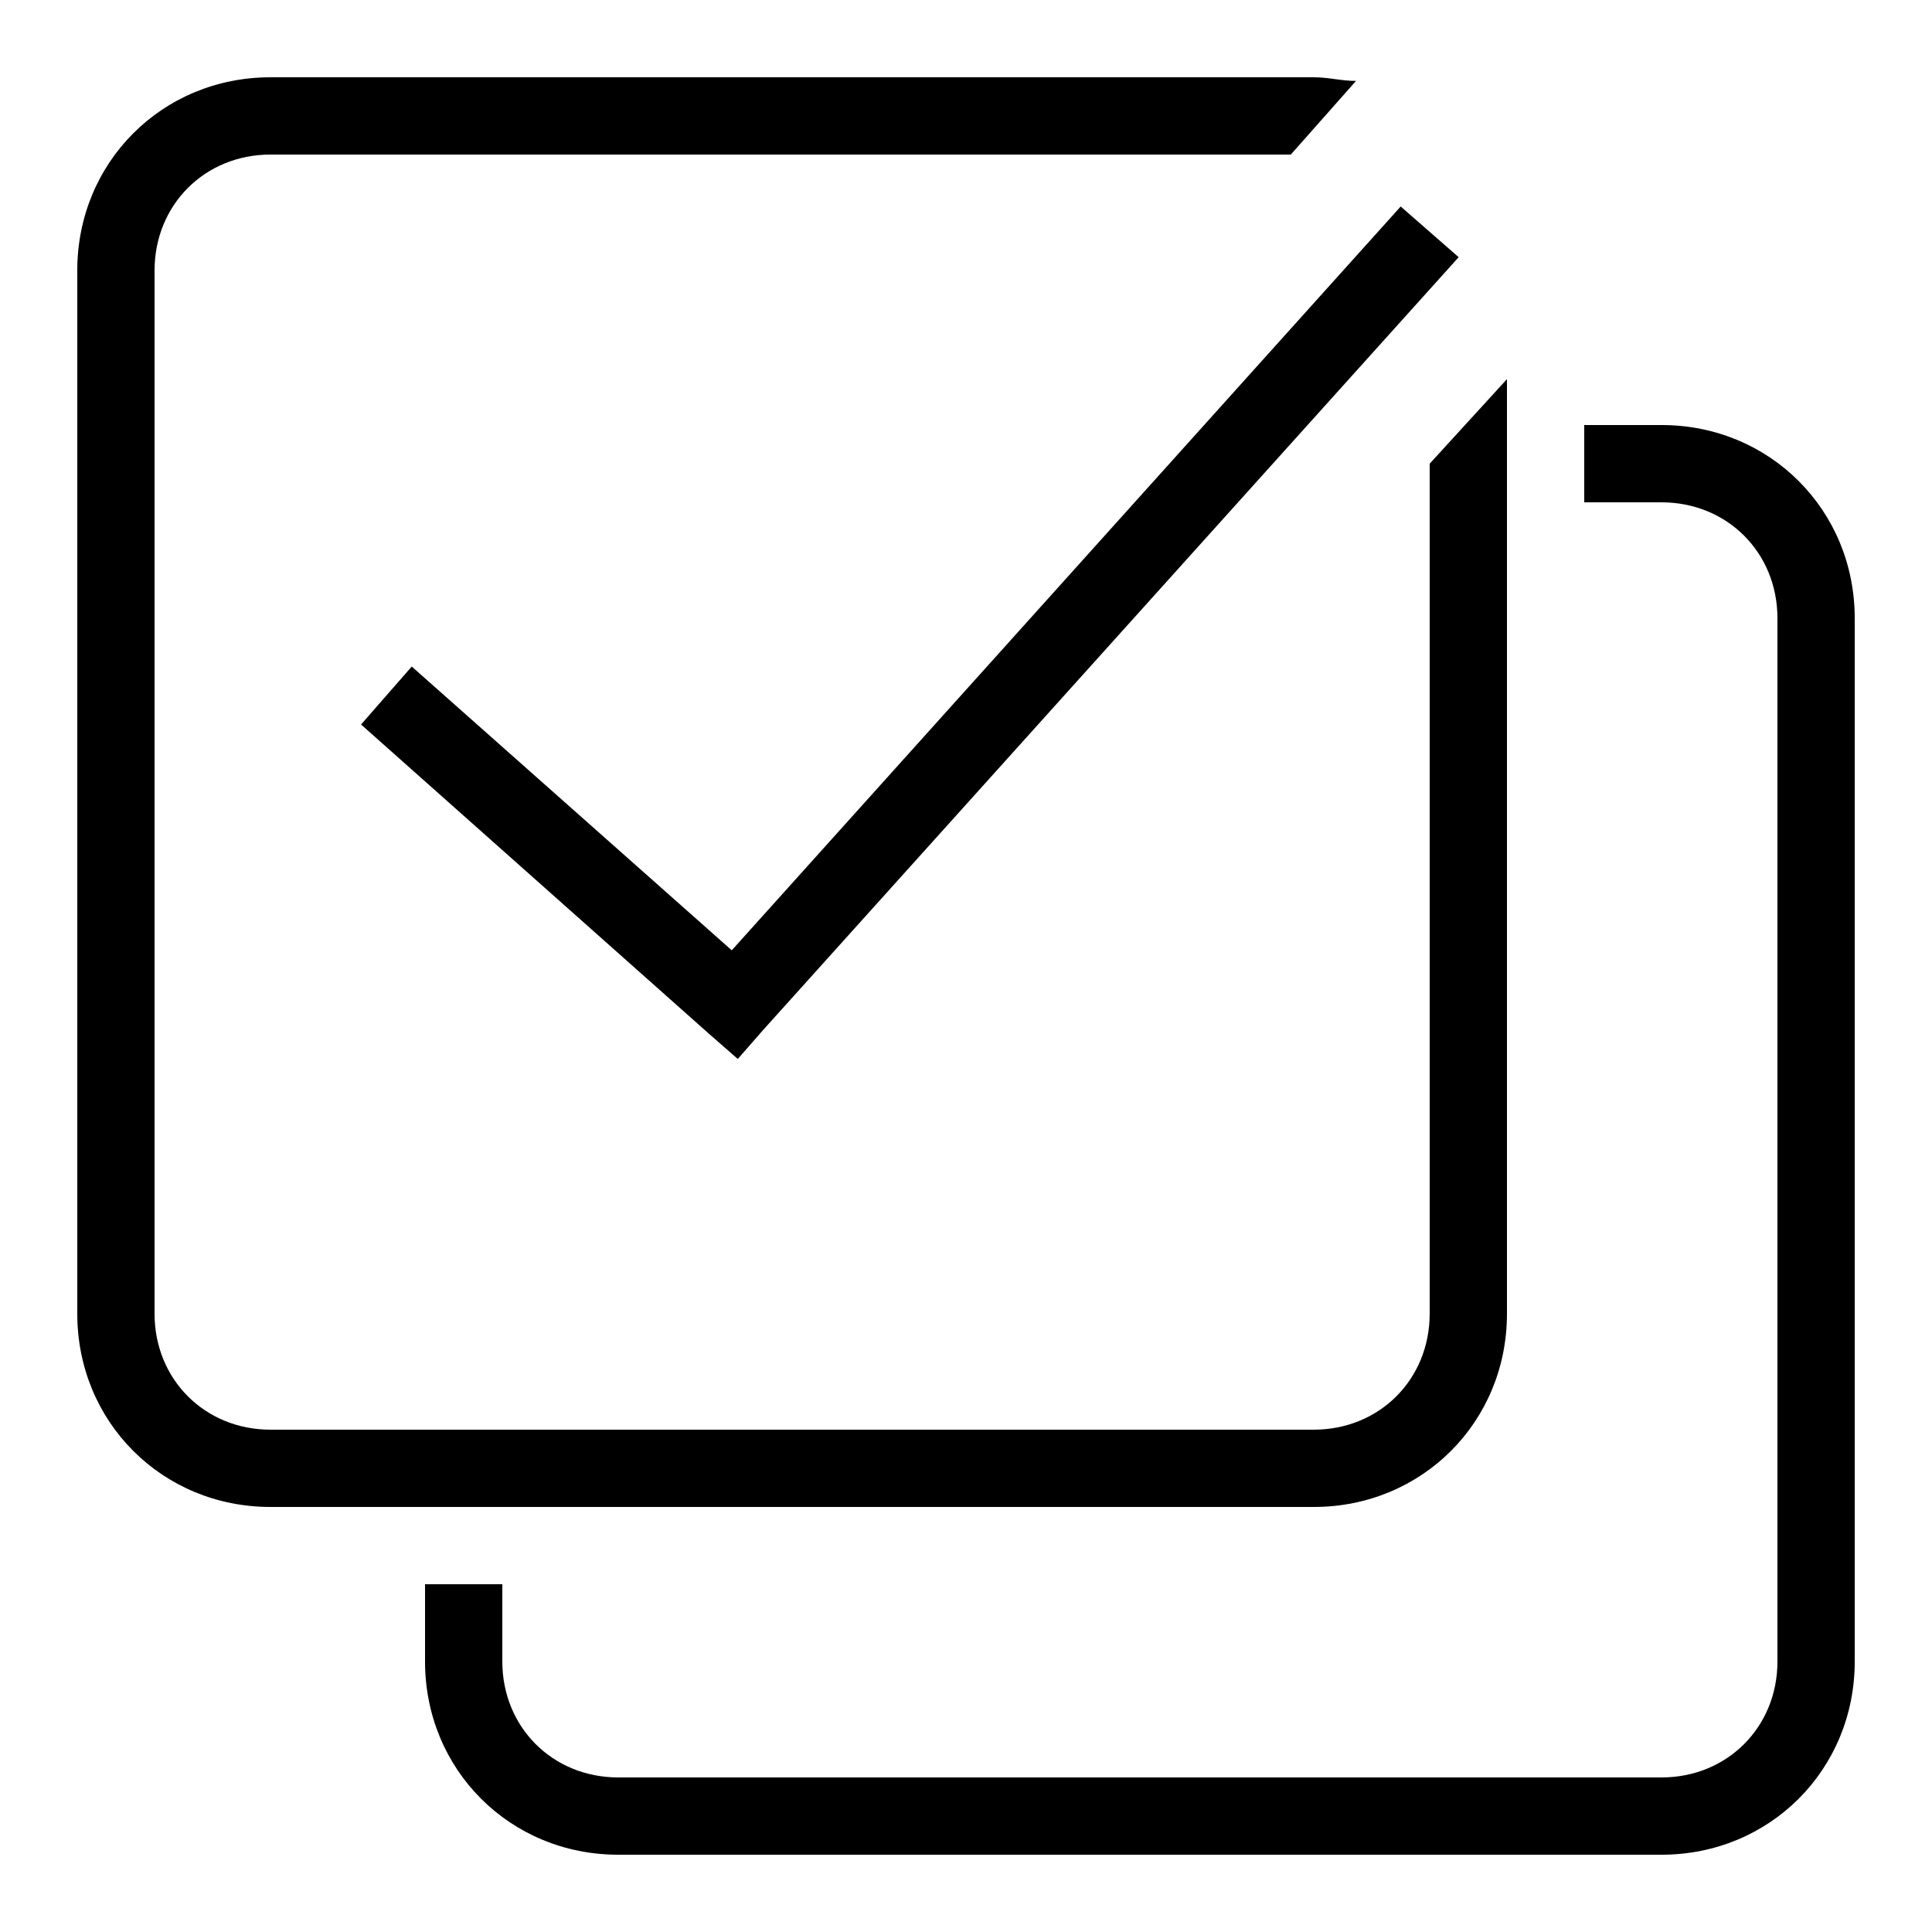
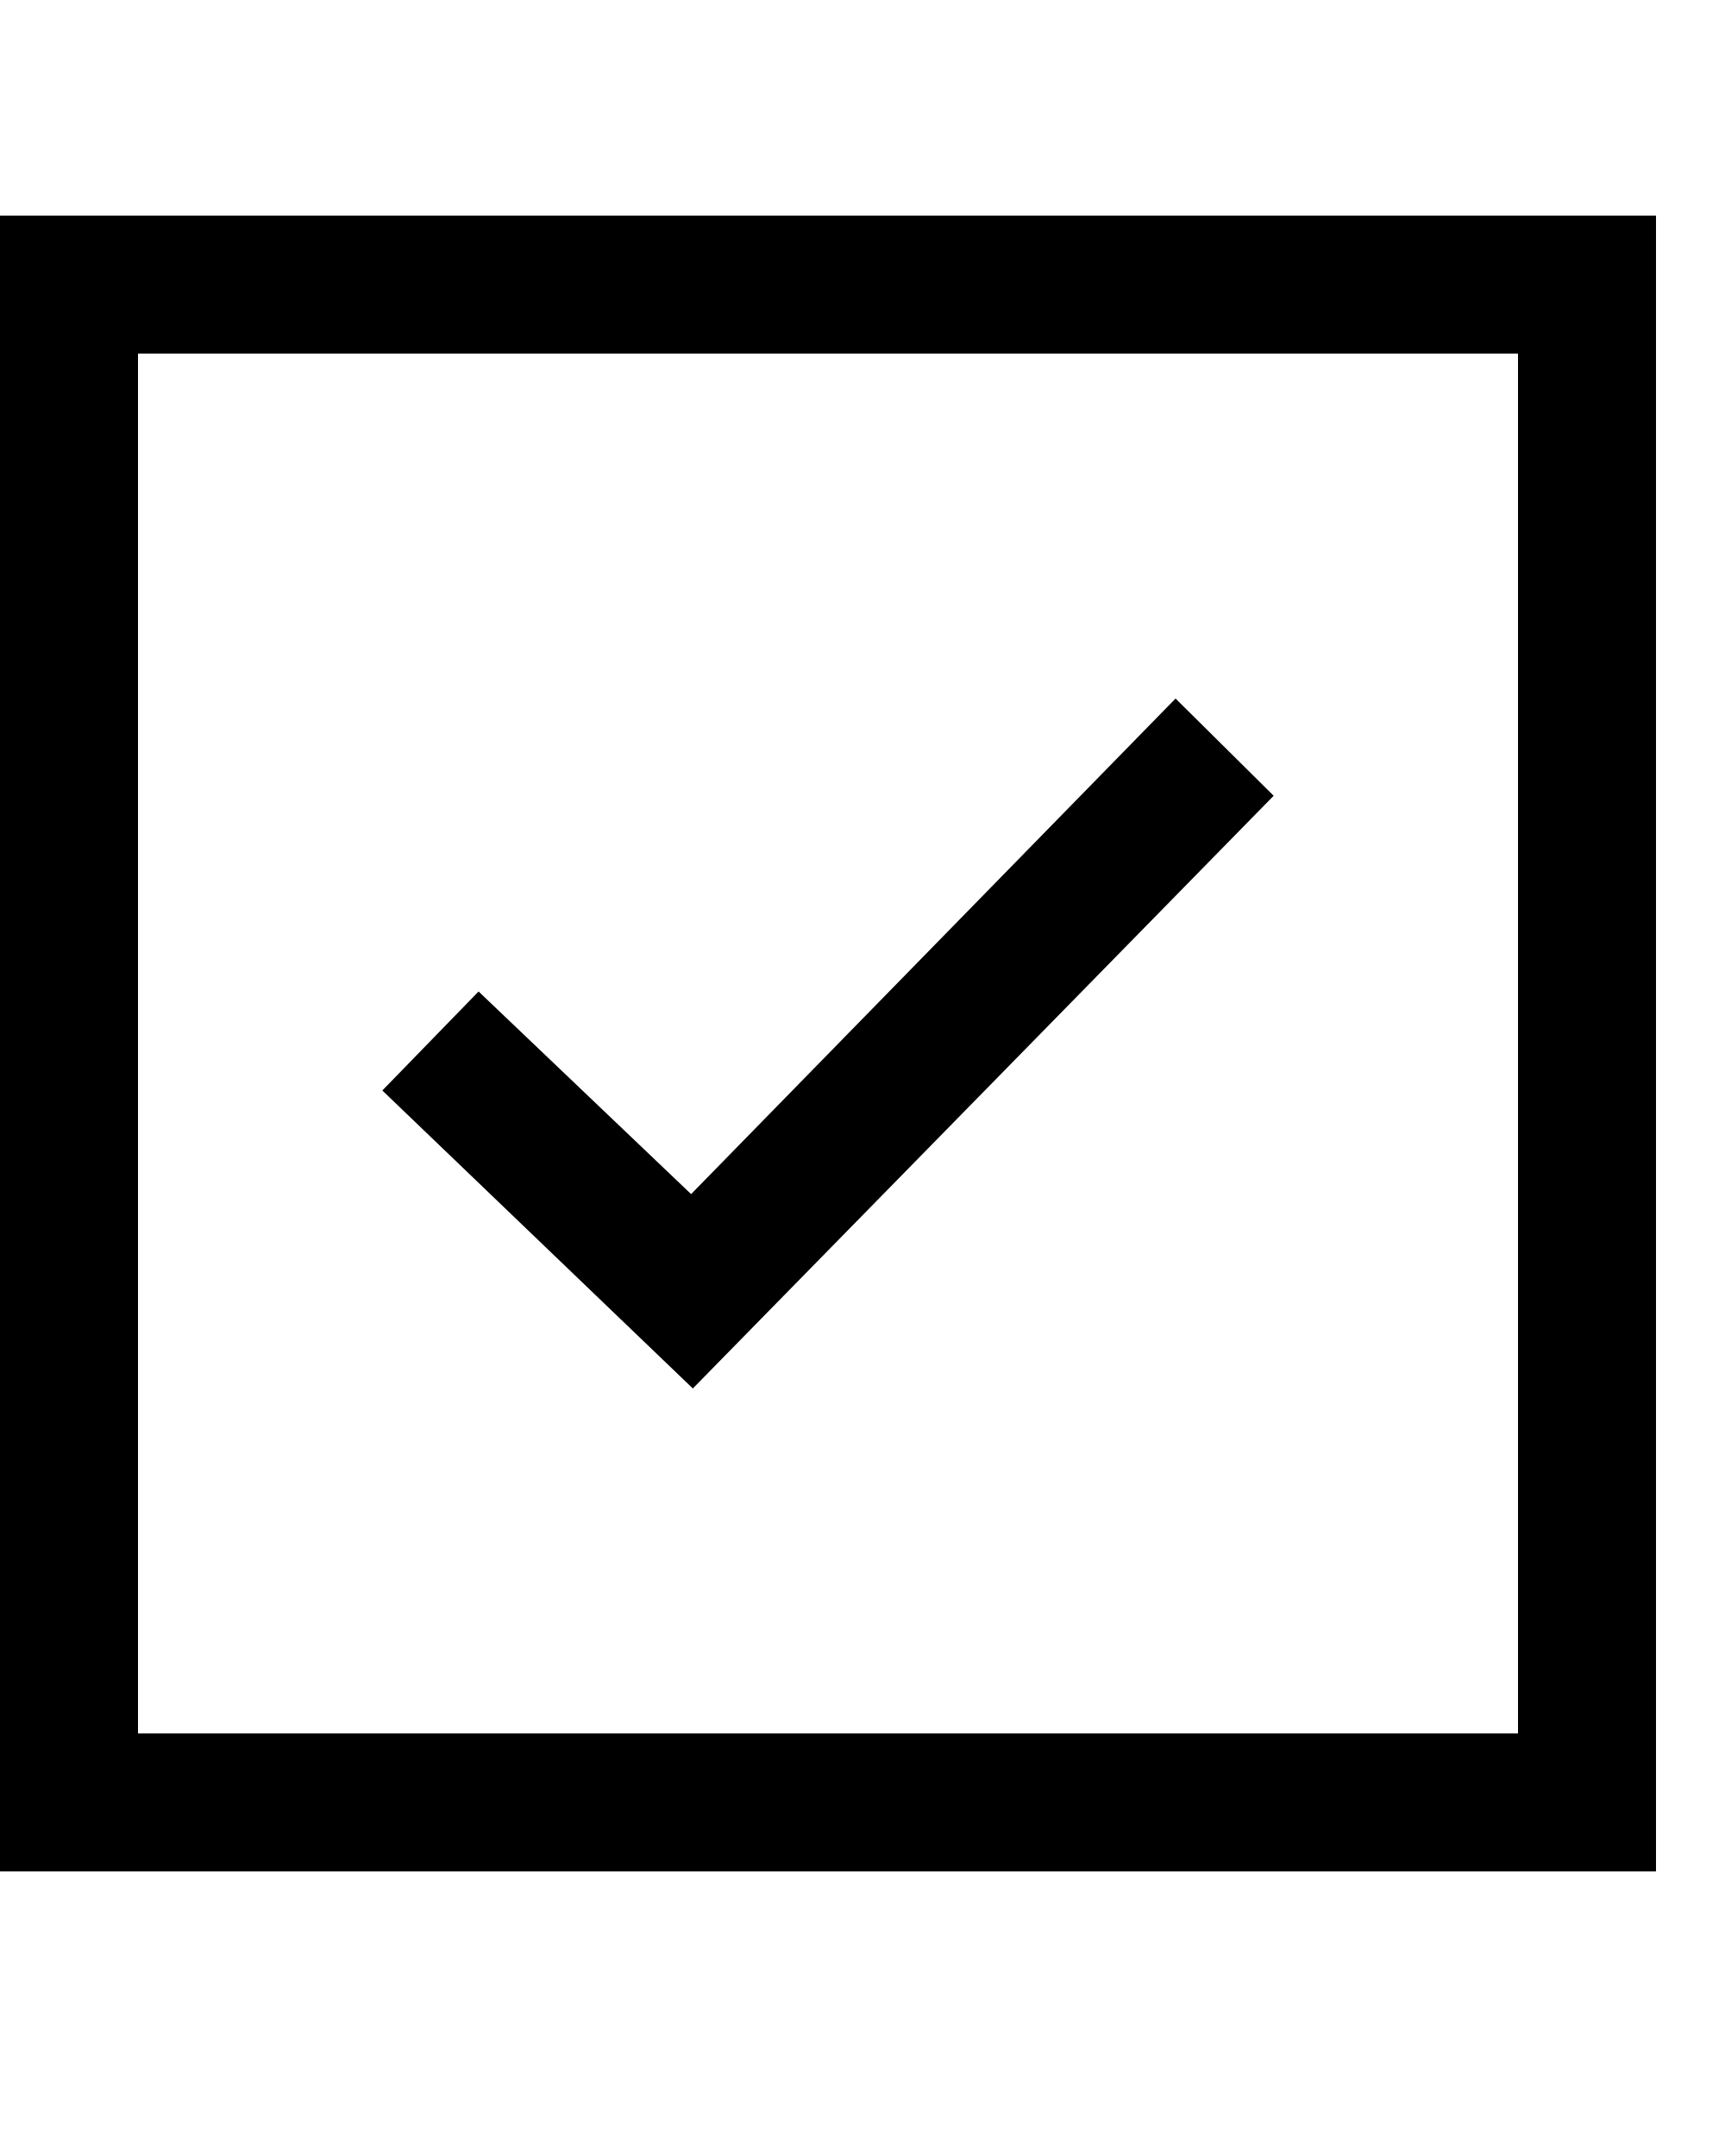
- <svg xmlns="http://www.w3.org/2000/svg" viewBox="0 0 50 50" version="1.1" width="50px" height="50px">
-   <g id="surface1">
-     <path style=" " d="M 7 2 C 4.199 2 2 4.199 2 7 L 2 34 C 2 36.801 4.199 39 7 39 L 34 39 C 36.801 39 39 36.801 39 34 L 39 9.812 L 37 12 L 37 34 C 37 35.699 35.699 37 34 37 L 7 37 C 5.301 37 4 35.699 4 34 L 4 7 C 4 5.301 5.301 4 7 4 L 33.406 4 L 35.094 2.094 C 34.695 2.094 34.398 2 34 2 Z M 36.25 5.344 L 18.938 24.594 L 10.656 17.25 L 9.344 18.75 L 18.344 26.75 L 19.094 27.406 L 19.75 26.656 L 37.75 6.656 Z M 41 11 L 41 13 L 43 13 C 44.699 13 46 14.301 46 16 L 46 43 C 46 44.699 44.699 46 43 46 L 16 46 C 14.301 46 13 44.699 13 43 L 13 41 L 11 41 L 11 43 C 11 45.801 13.199 48 16 48 L 43 48 C 45.801 48 48 45.801 48 43 L 48 16 C 48 13.199 45.801 11 43 11 Z " />
-   </g>
+ <svg xmlns="http://www.w3.org/2000/svg" width="40" height="50" viewBox="0 0 25 25">
+   <path d="M22 2v20h-20v-20h20zm2-2h-24v24h24v-24zm-5.541 8.409l-1.422-1.409-7.021 7.183-3.08-2.937-1.395 1.435 4.5 4.319 8.418-8.591z" />
</svg>
